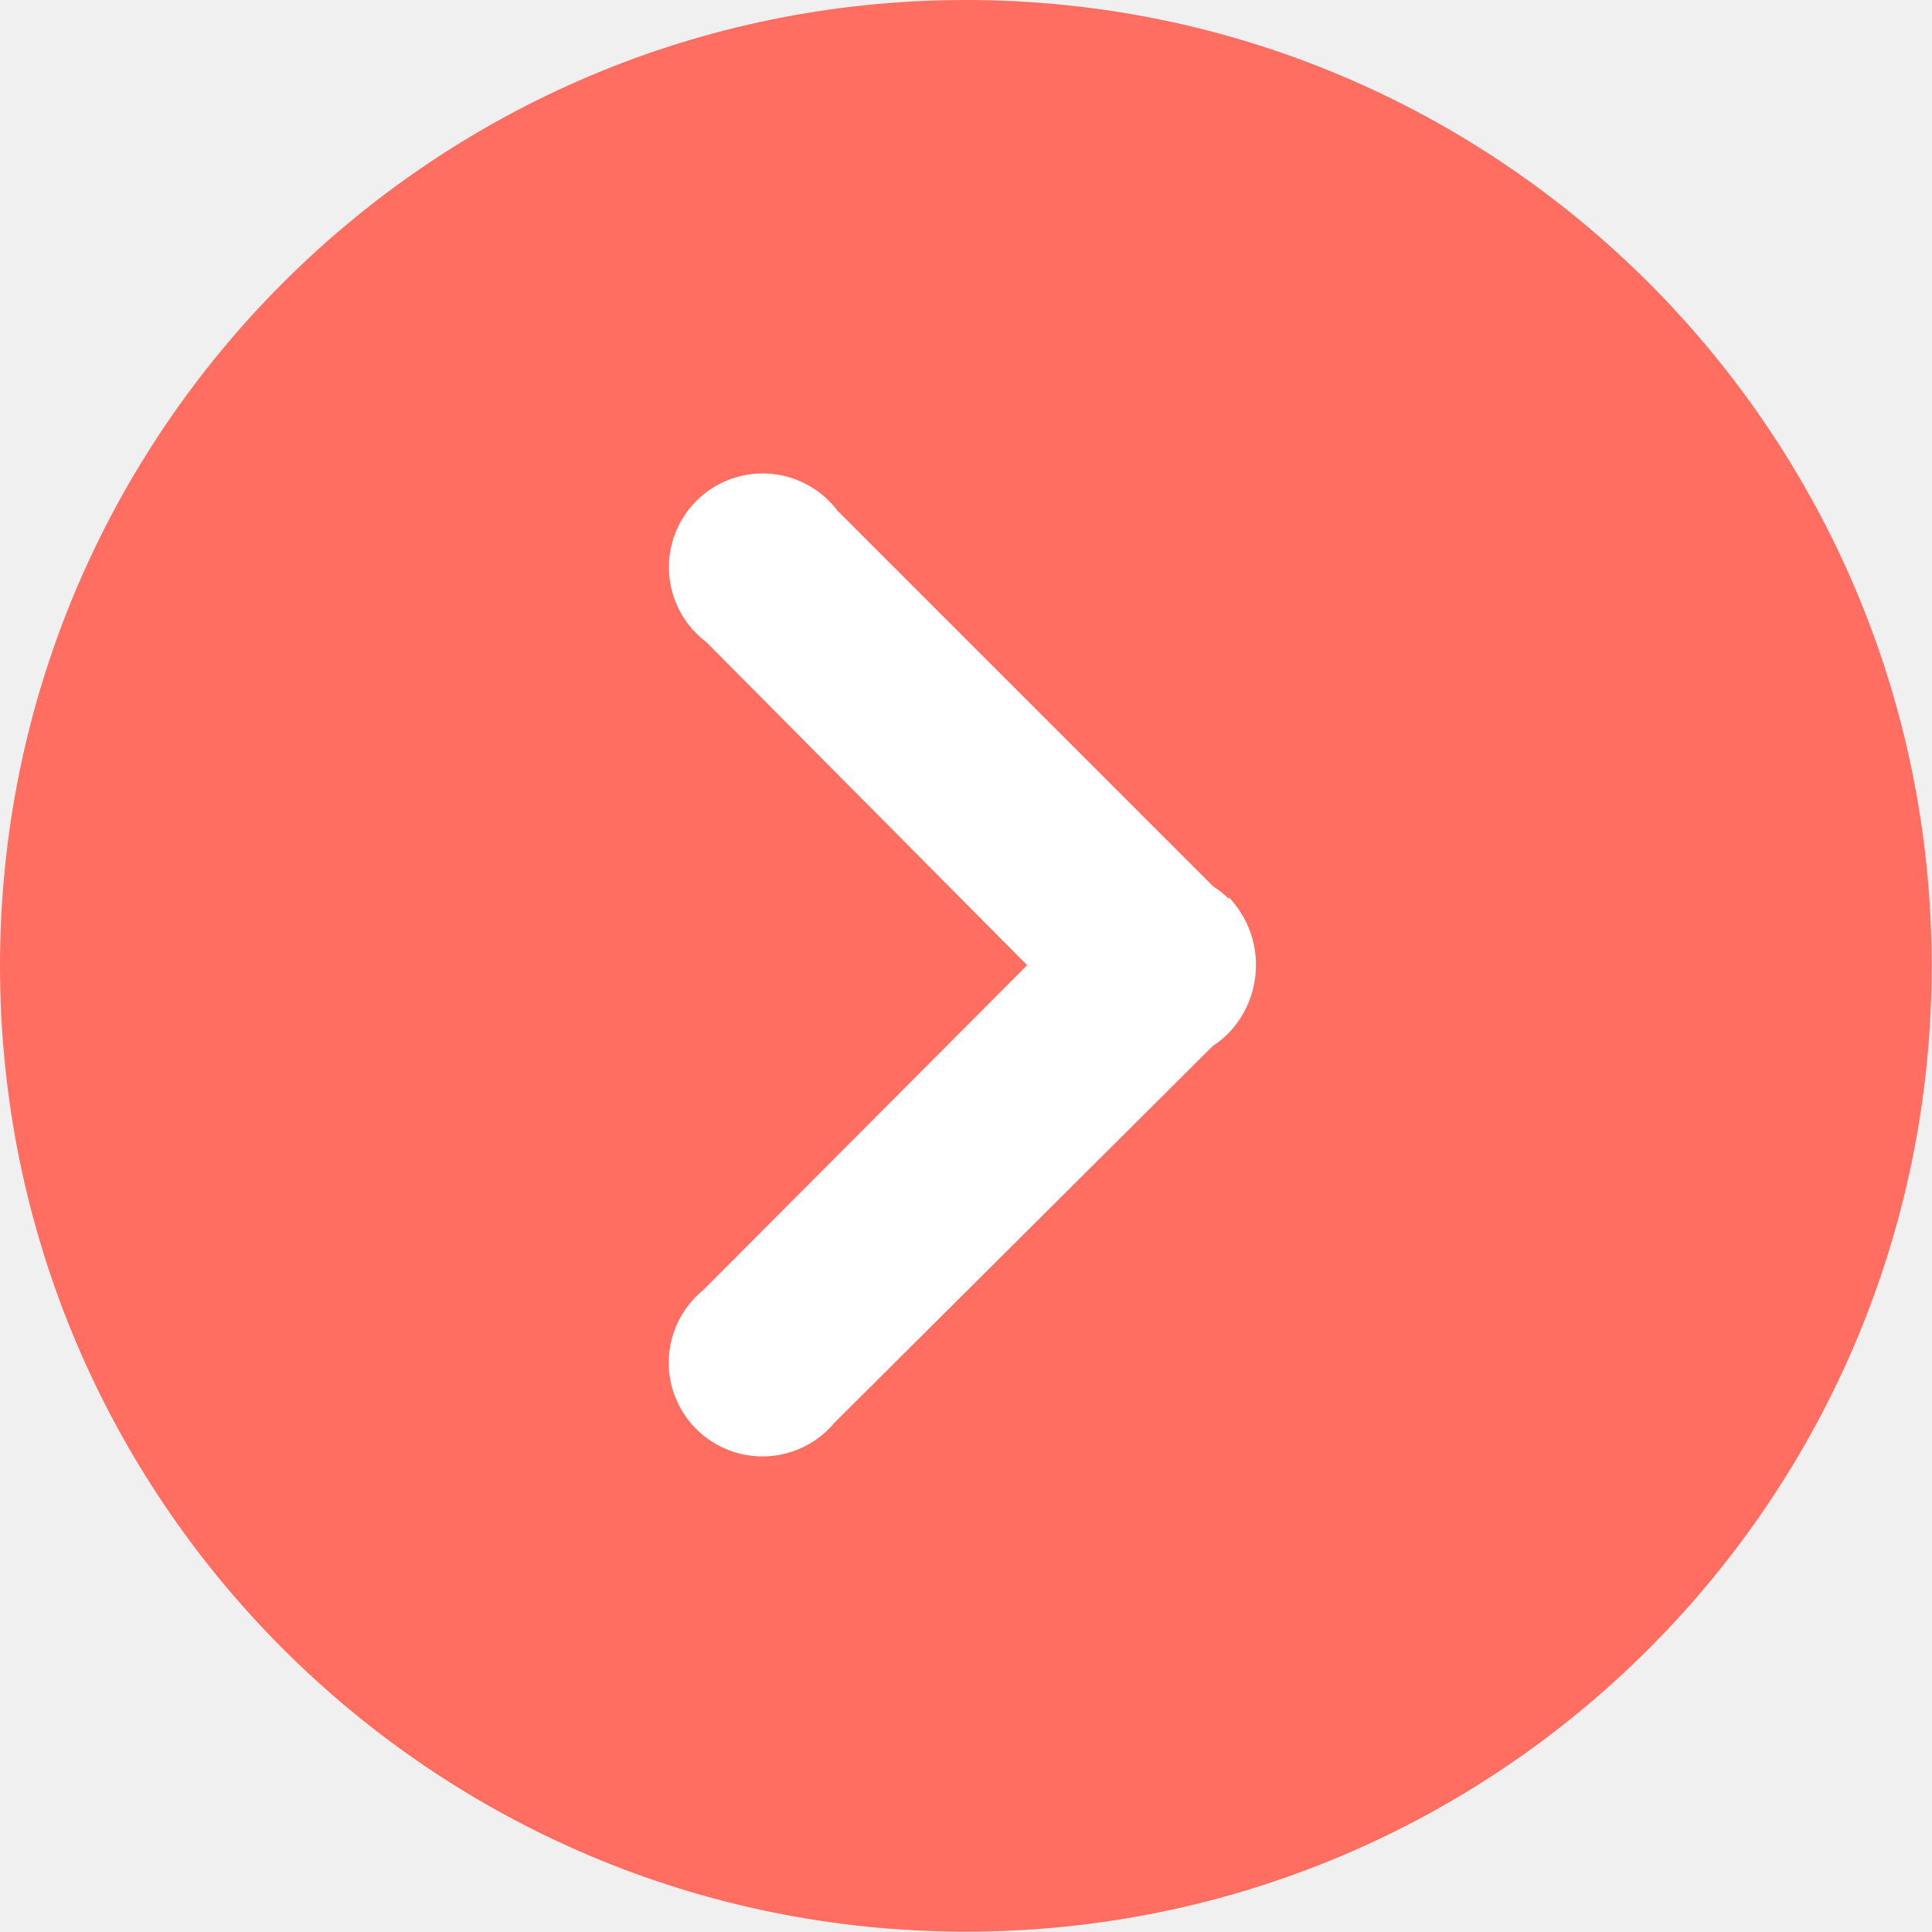
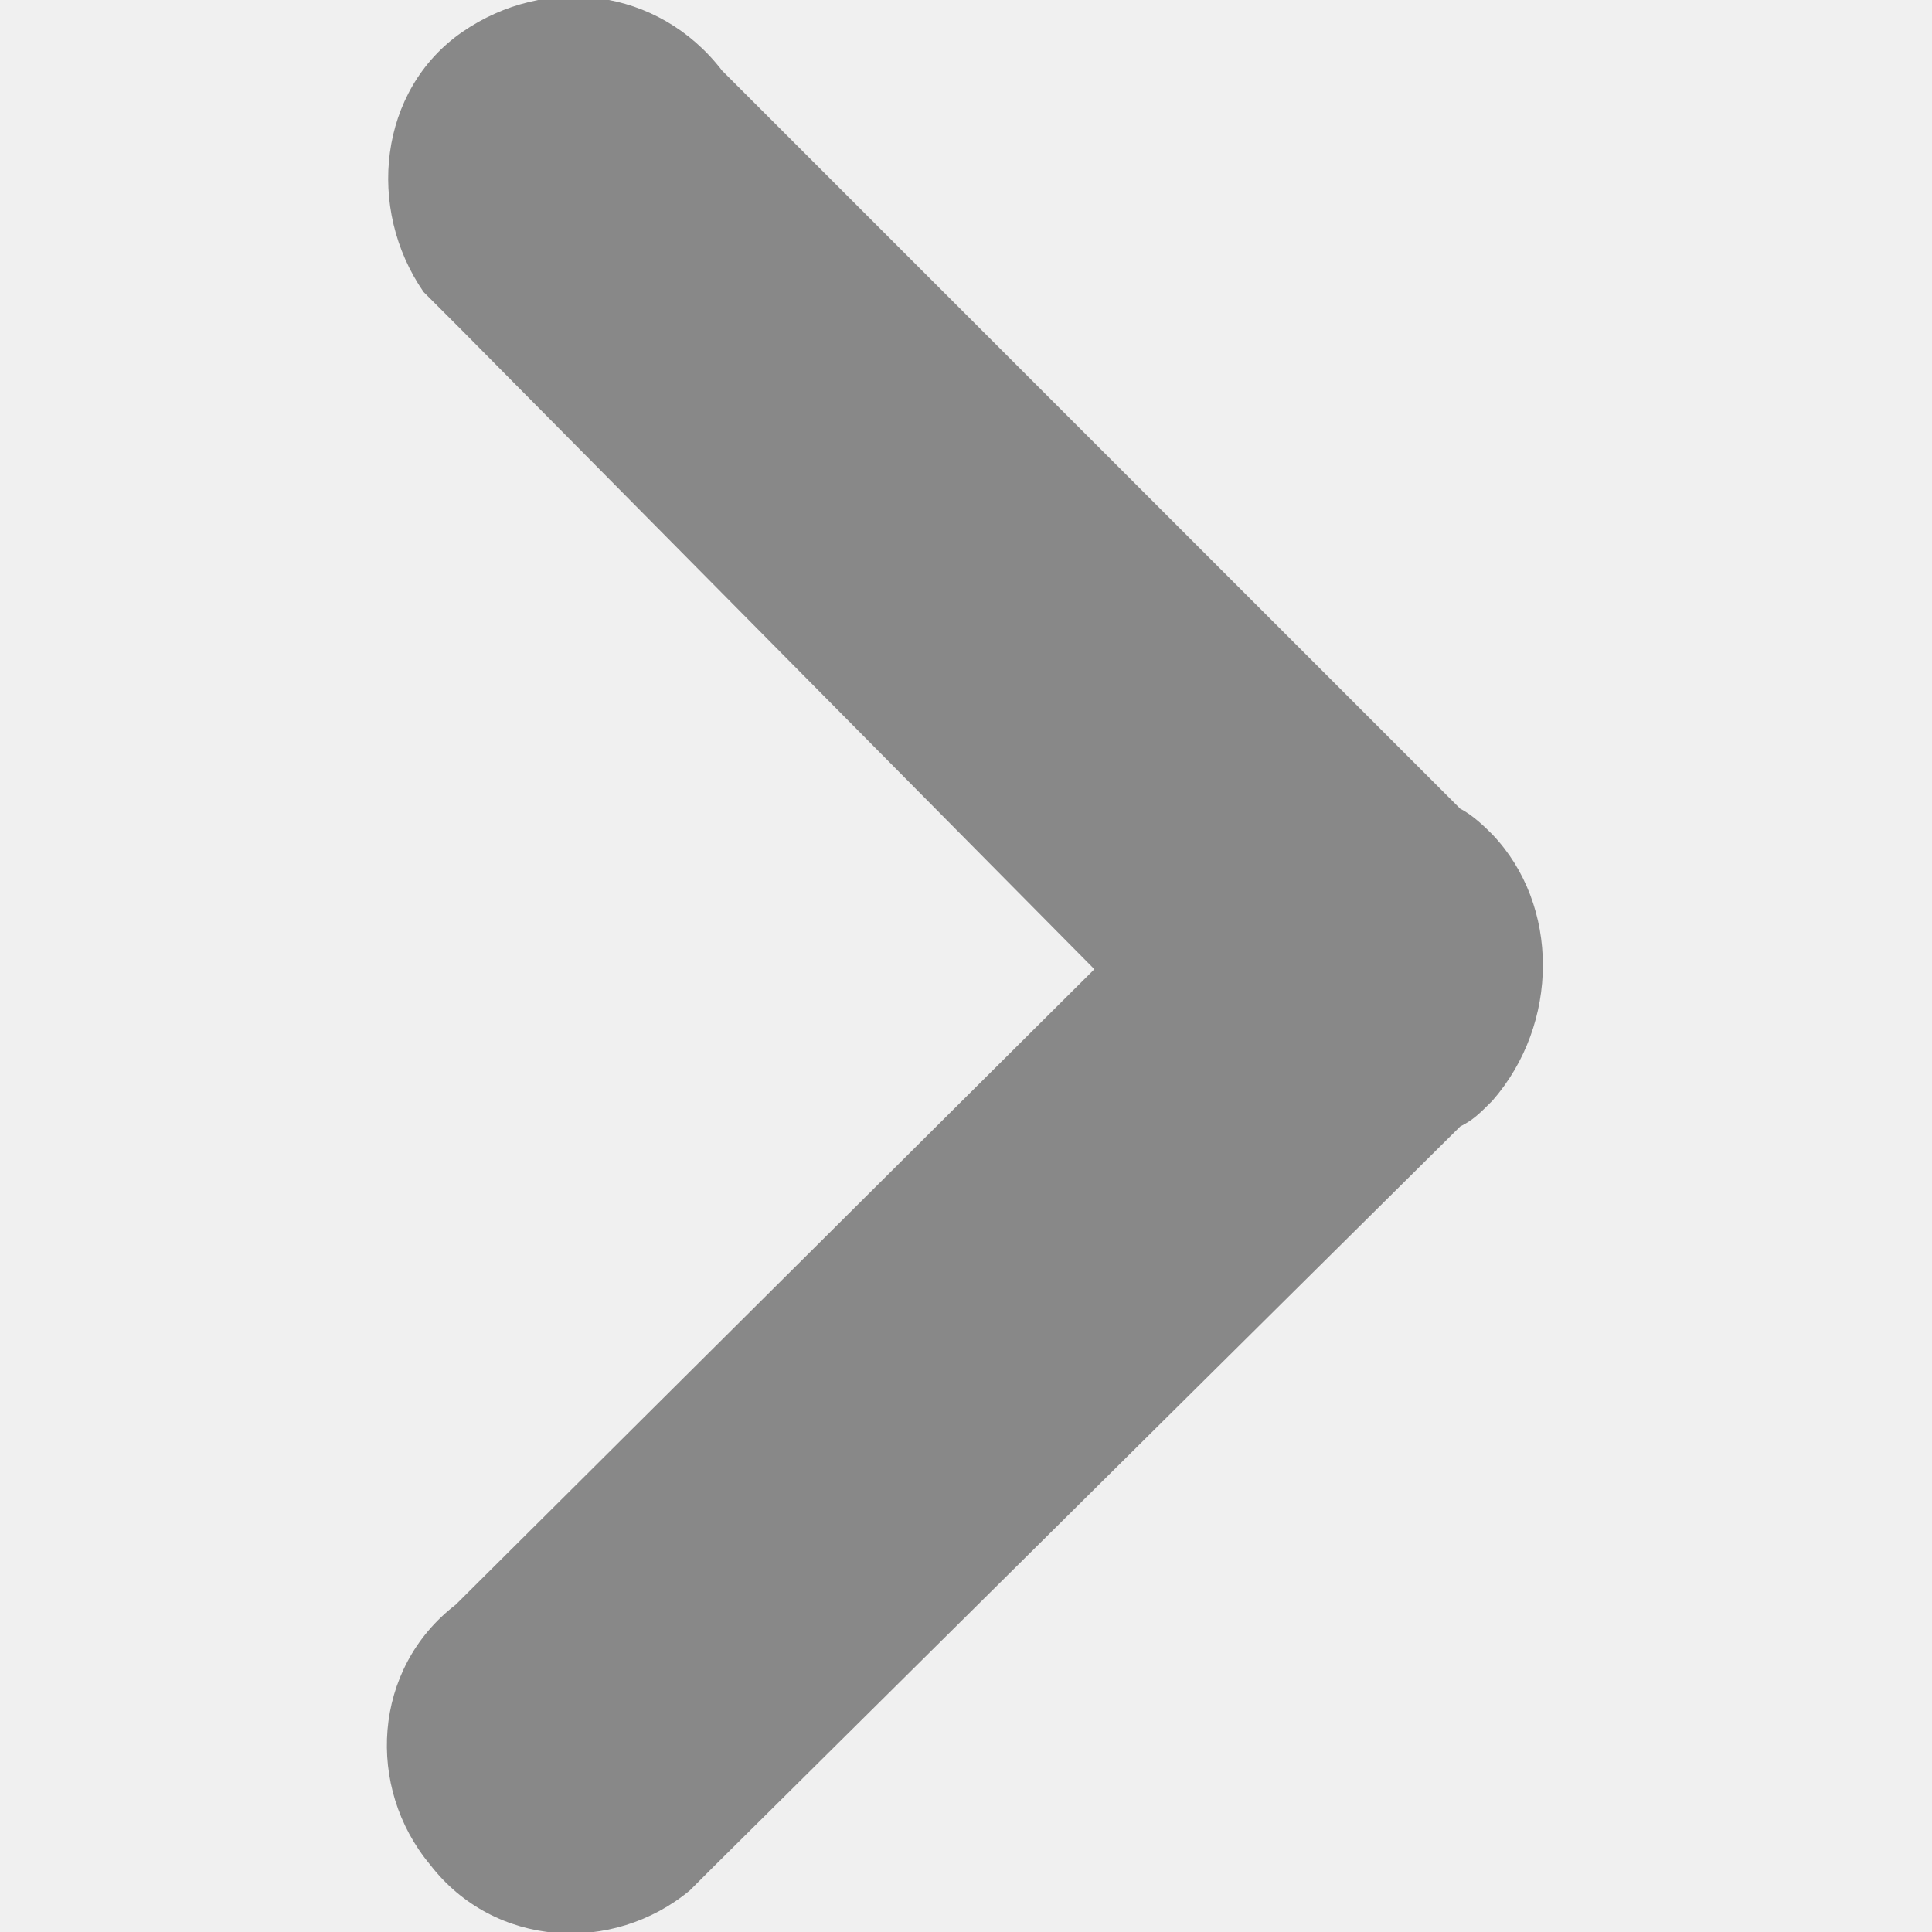
- <svg xmlns="http://www.w3.org/2000/svg" viewBox="0 0 60.19 60.19">
-   <defs>
-     <style>.cls-1{fill:#ff6e60;}.cls-2{fill:#fff;}</style>
-   </defs>
-   <g id="Layer_2" data-name="Layer 2">
-     <g id="Capa_1" data-name="Capa 1">
-       <circle class="cls-1" cx="30.09" cy="30.09" r="30.09" />
-       <path class="cls-2" d="M38.28,28a3,3,0,0,0-.49-.39l-11.7-11.7A2.92,2.92,0,1,0,22,20L32,30.07,21.91,40.19A2.92,2.92,0,1,0,26,44.32L37.79,32.58a2.6,2.6,0,0,0,.49-.4,3.06,3.06,0,0,0,0-4.23Z" />
+ <svg xmlns="http://www.w3.org/2000/svg" version="1.1" id="Layer_1" x="0px" y="0px" viewBox="0 0 60.2 60.2" style="enable-background:new 0 0 60.2 60.2;" xml:space="preserve">
+   <style type="text/css">
+ 	.st0{fill:#888888;}
+ </style>
+   <g id="Layer_2_1_">
+     <g id="Capa_1">
+       <path class="st0" d="M46.5,26c-0.2-0.2-0.6-0.6-1-0.8l-23-23c-2-2.6-5.5-3-8.1-1.2s-3,5.5-1.2,8.1c0.4,0.4,0.8,0.8,1.2,1.2    l19.7,19.9L14.2,50c-2.6,2-2.8,5.7-0.8,8.1c2,2.6,5.7,2.8,8.1,0.8c0.2-0.2,0.6-0.6,0.8-0.8l23.2-23c0.4-0.2,0.6-0.4,1-0.8    C48.6,31.9,48.6,28.2,46.5,26L46.5,26z" />
    </g>
  </g>
</svg>
